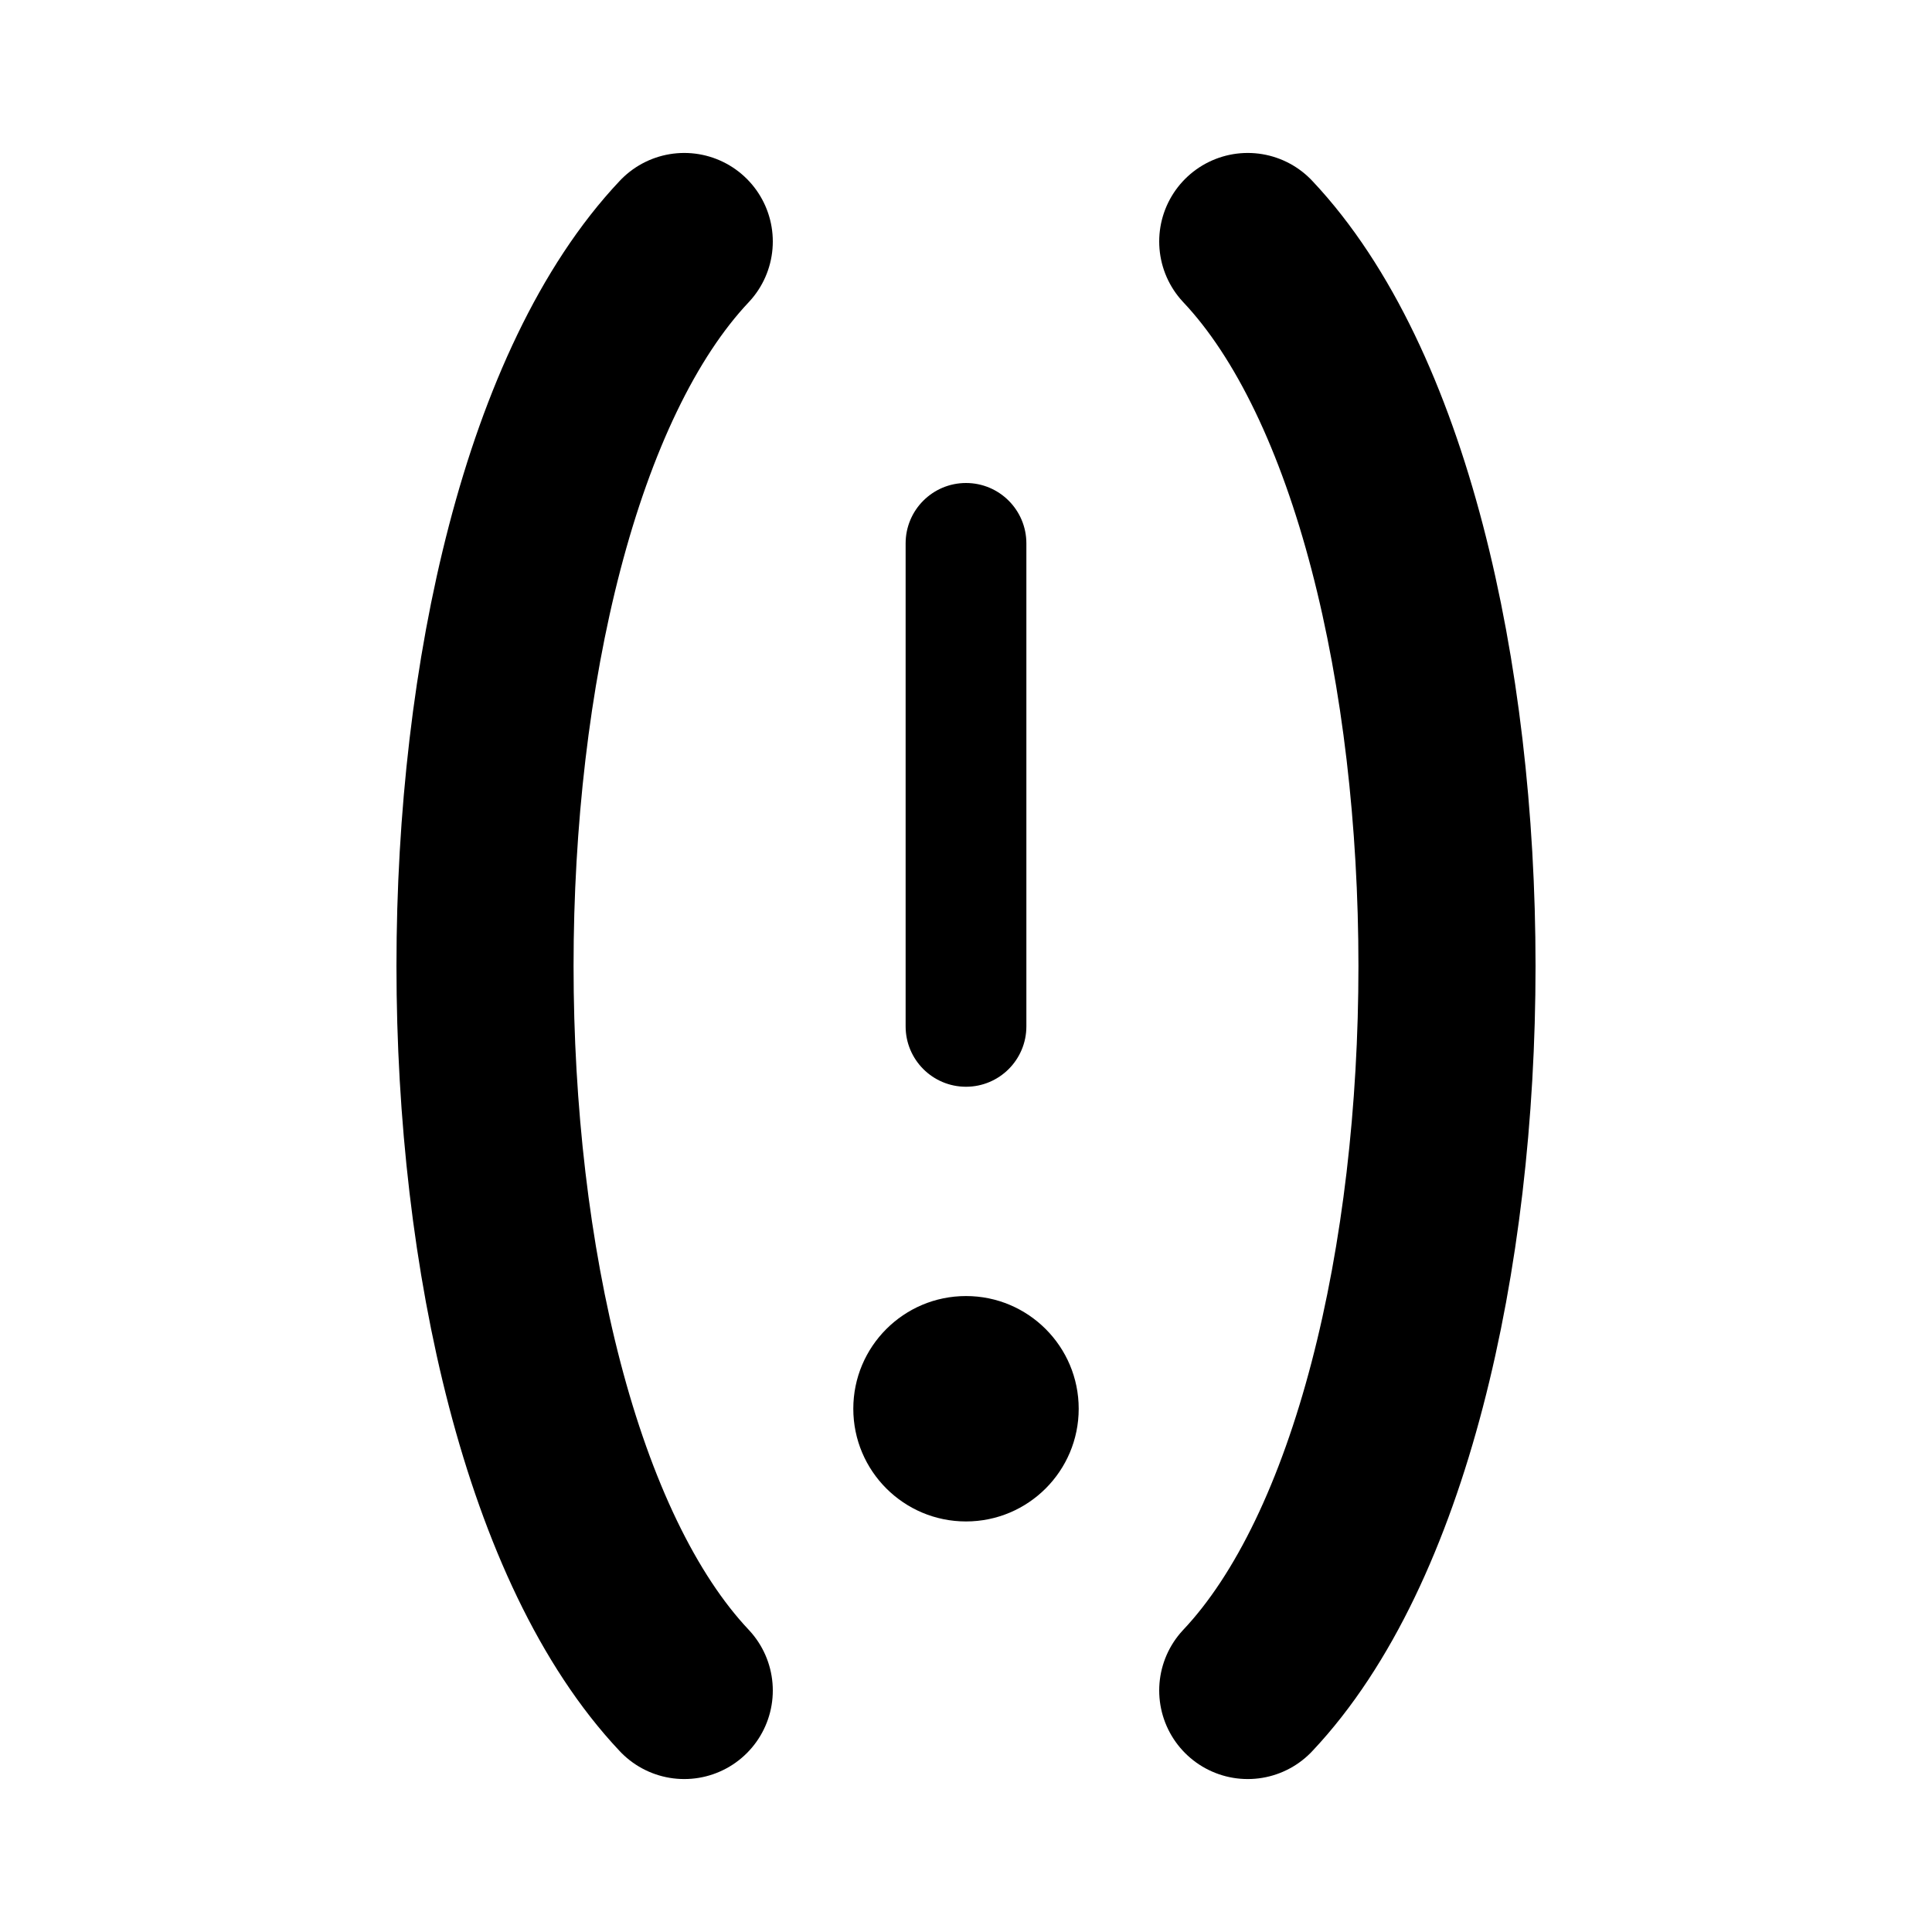
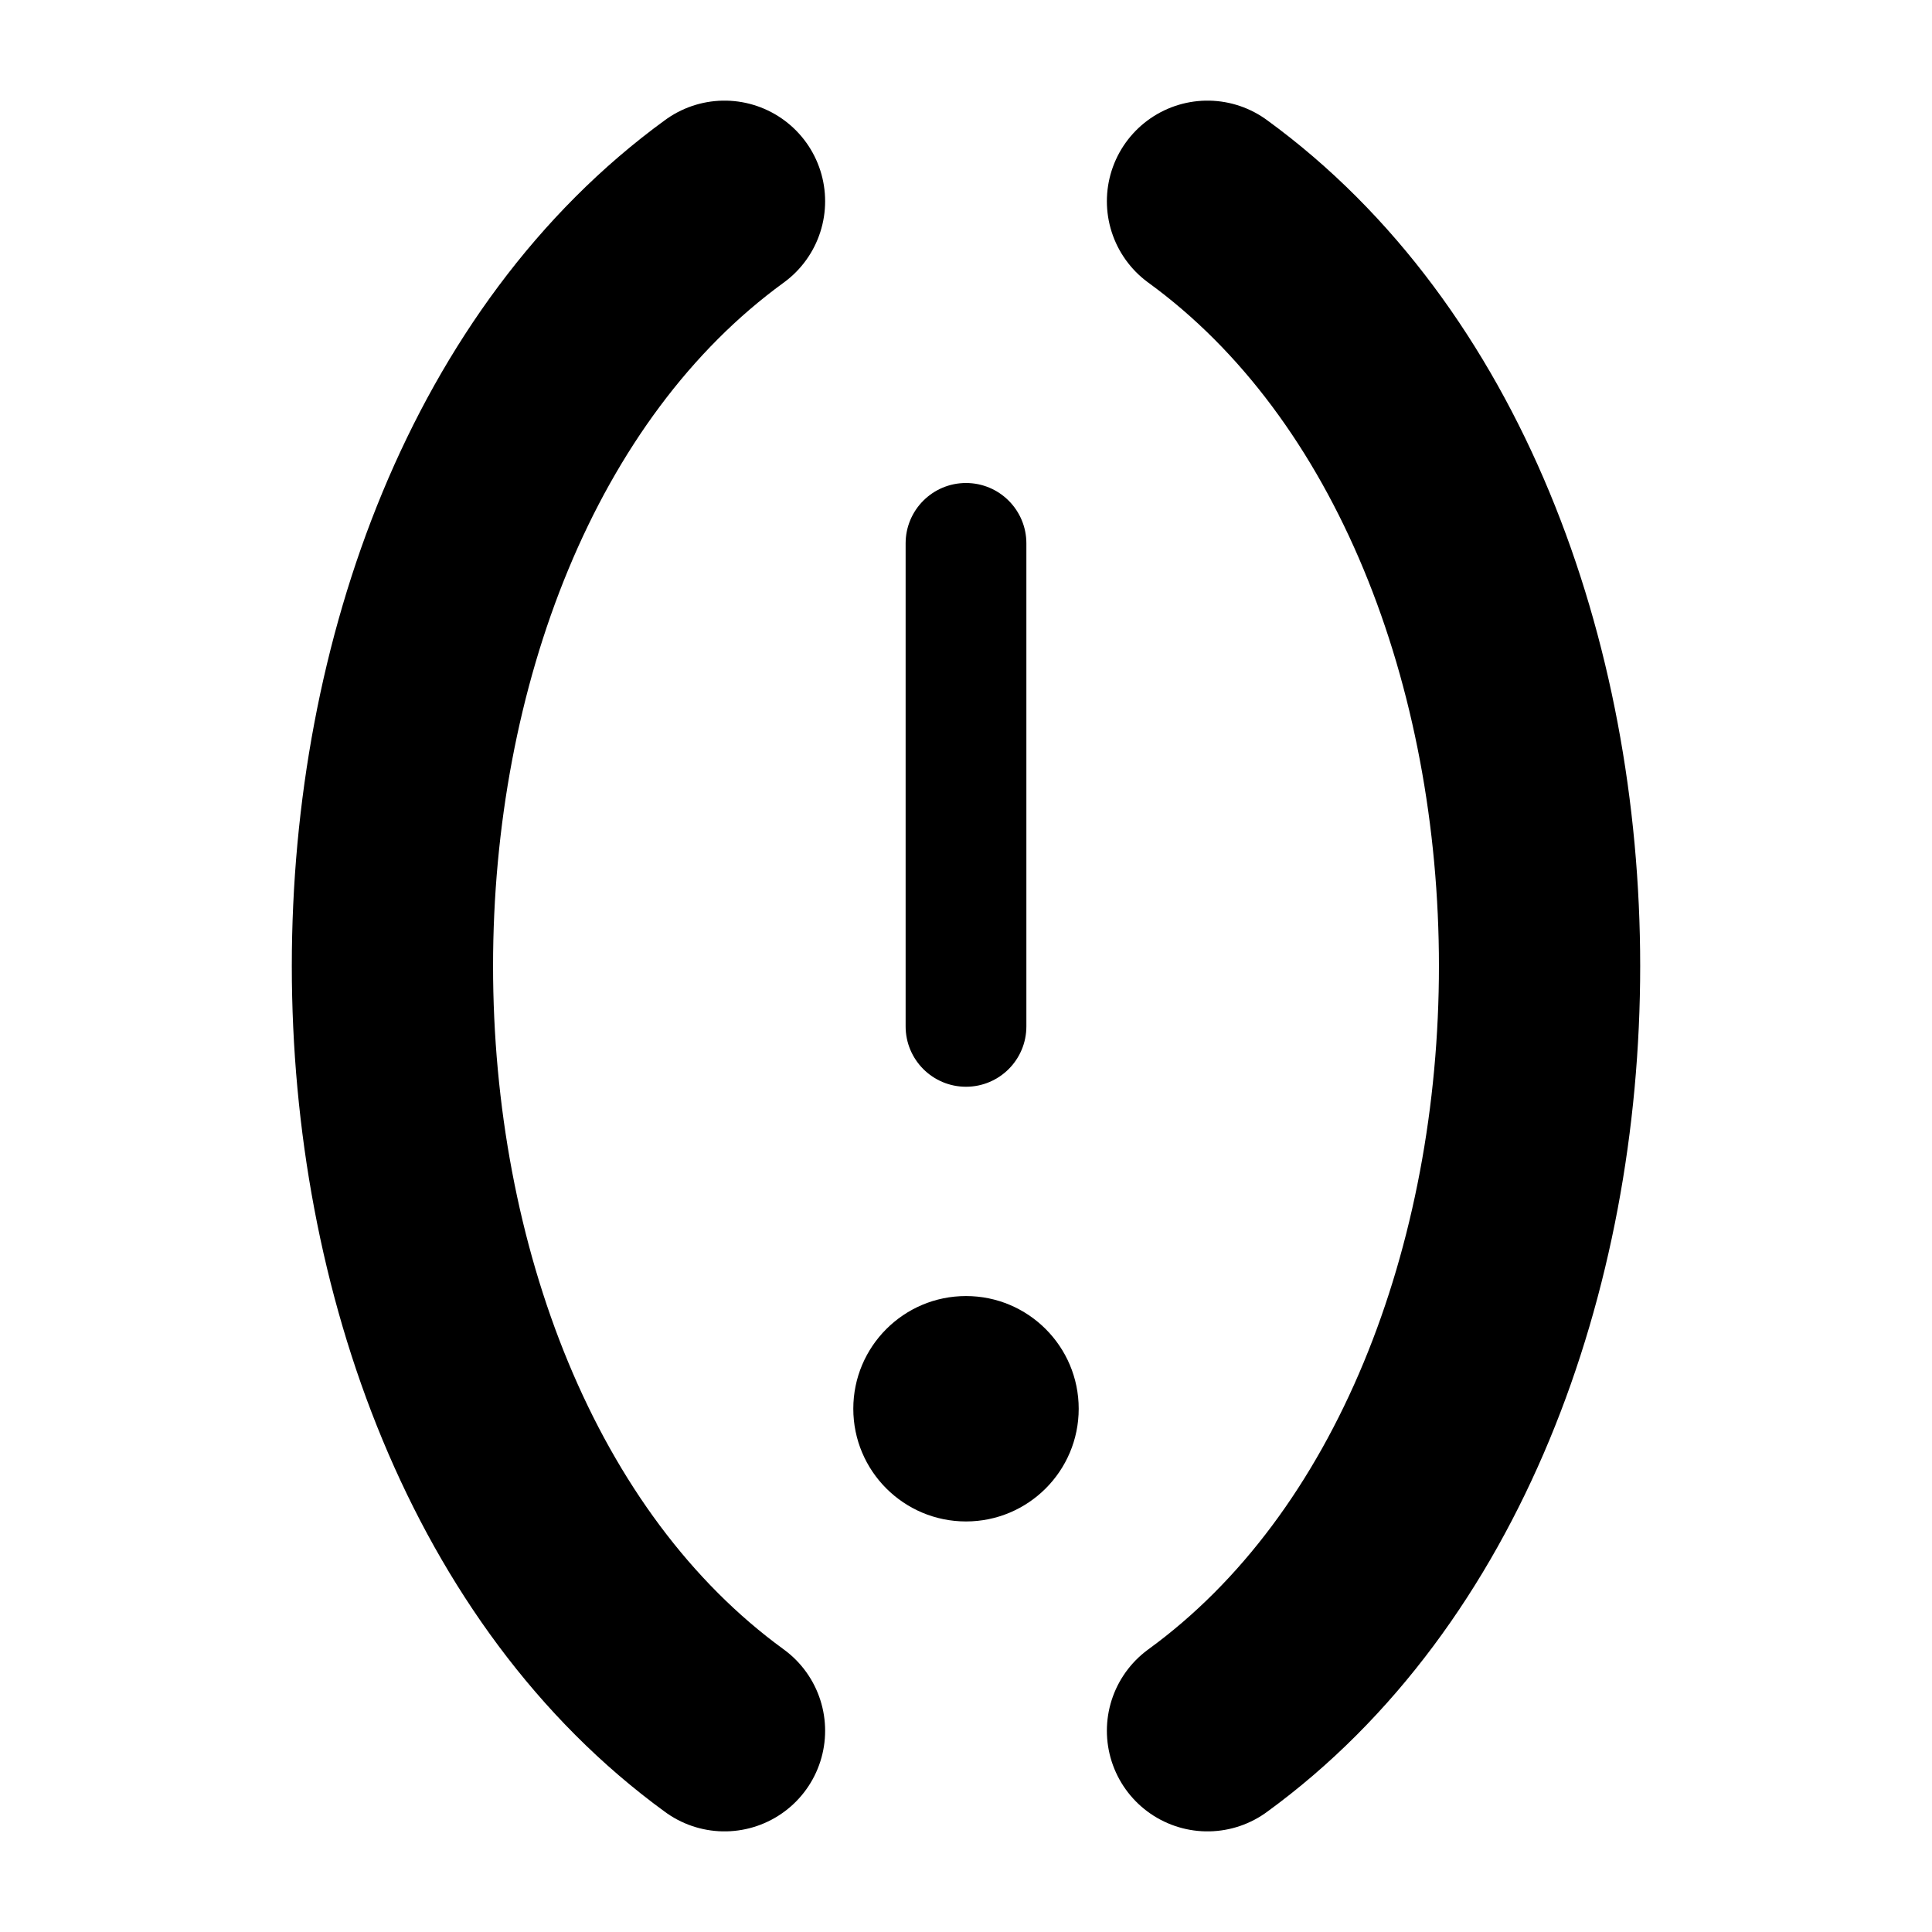
<svg xmlns="http://www.w3.org/2000/svg" viewBox="0 0 24 24" fill="none" stroke="black" stroke-linecap="round" stroke-linejoin="round">
-   <path d="M8.5 3C5.2 6.5 5.2 17.5 8.5 21" stroke-width="2.2" />
-   <path d="M15.5 3C18.8 6.5 18.8 17.5 15.5 21" stroke-width="2.2" />
+   <path d="M9 2.5C3.5 6.5 3.5 17.5 9 21.5" stroke-width="2.5" />
+   <path d="M15 2.5C20.5 6.5 20.5 17.5 15 21.5" stroke-width="2.5" />
  <rect x="11.25" y="6" width="1.5" height="7.5" rx=".75" fill="black" stroke="none" />
  <circle cx="12" cy="17.5" r="1.4" fill="black" stroke="none" />
</svg>
